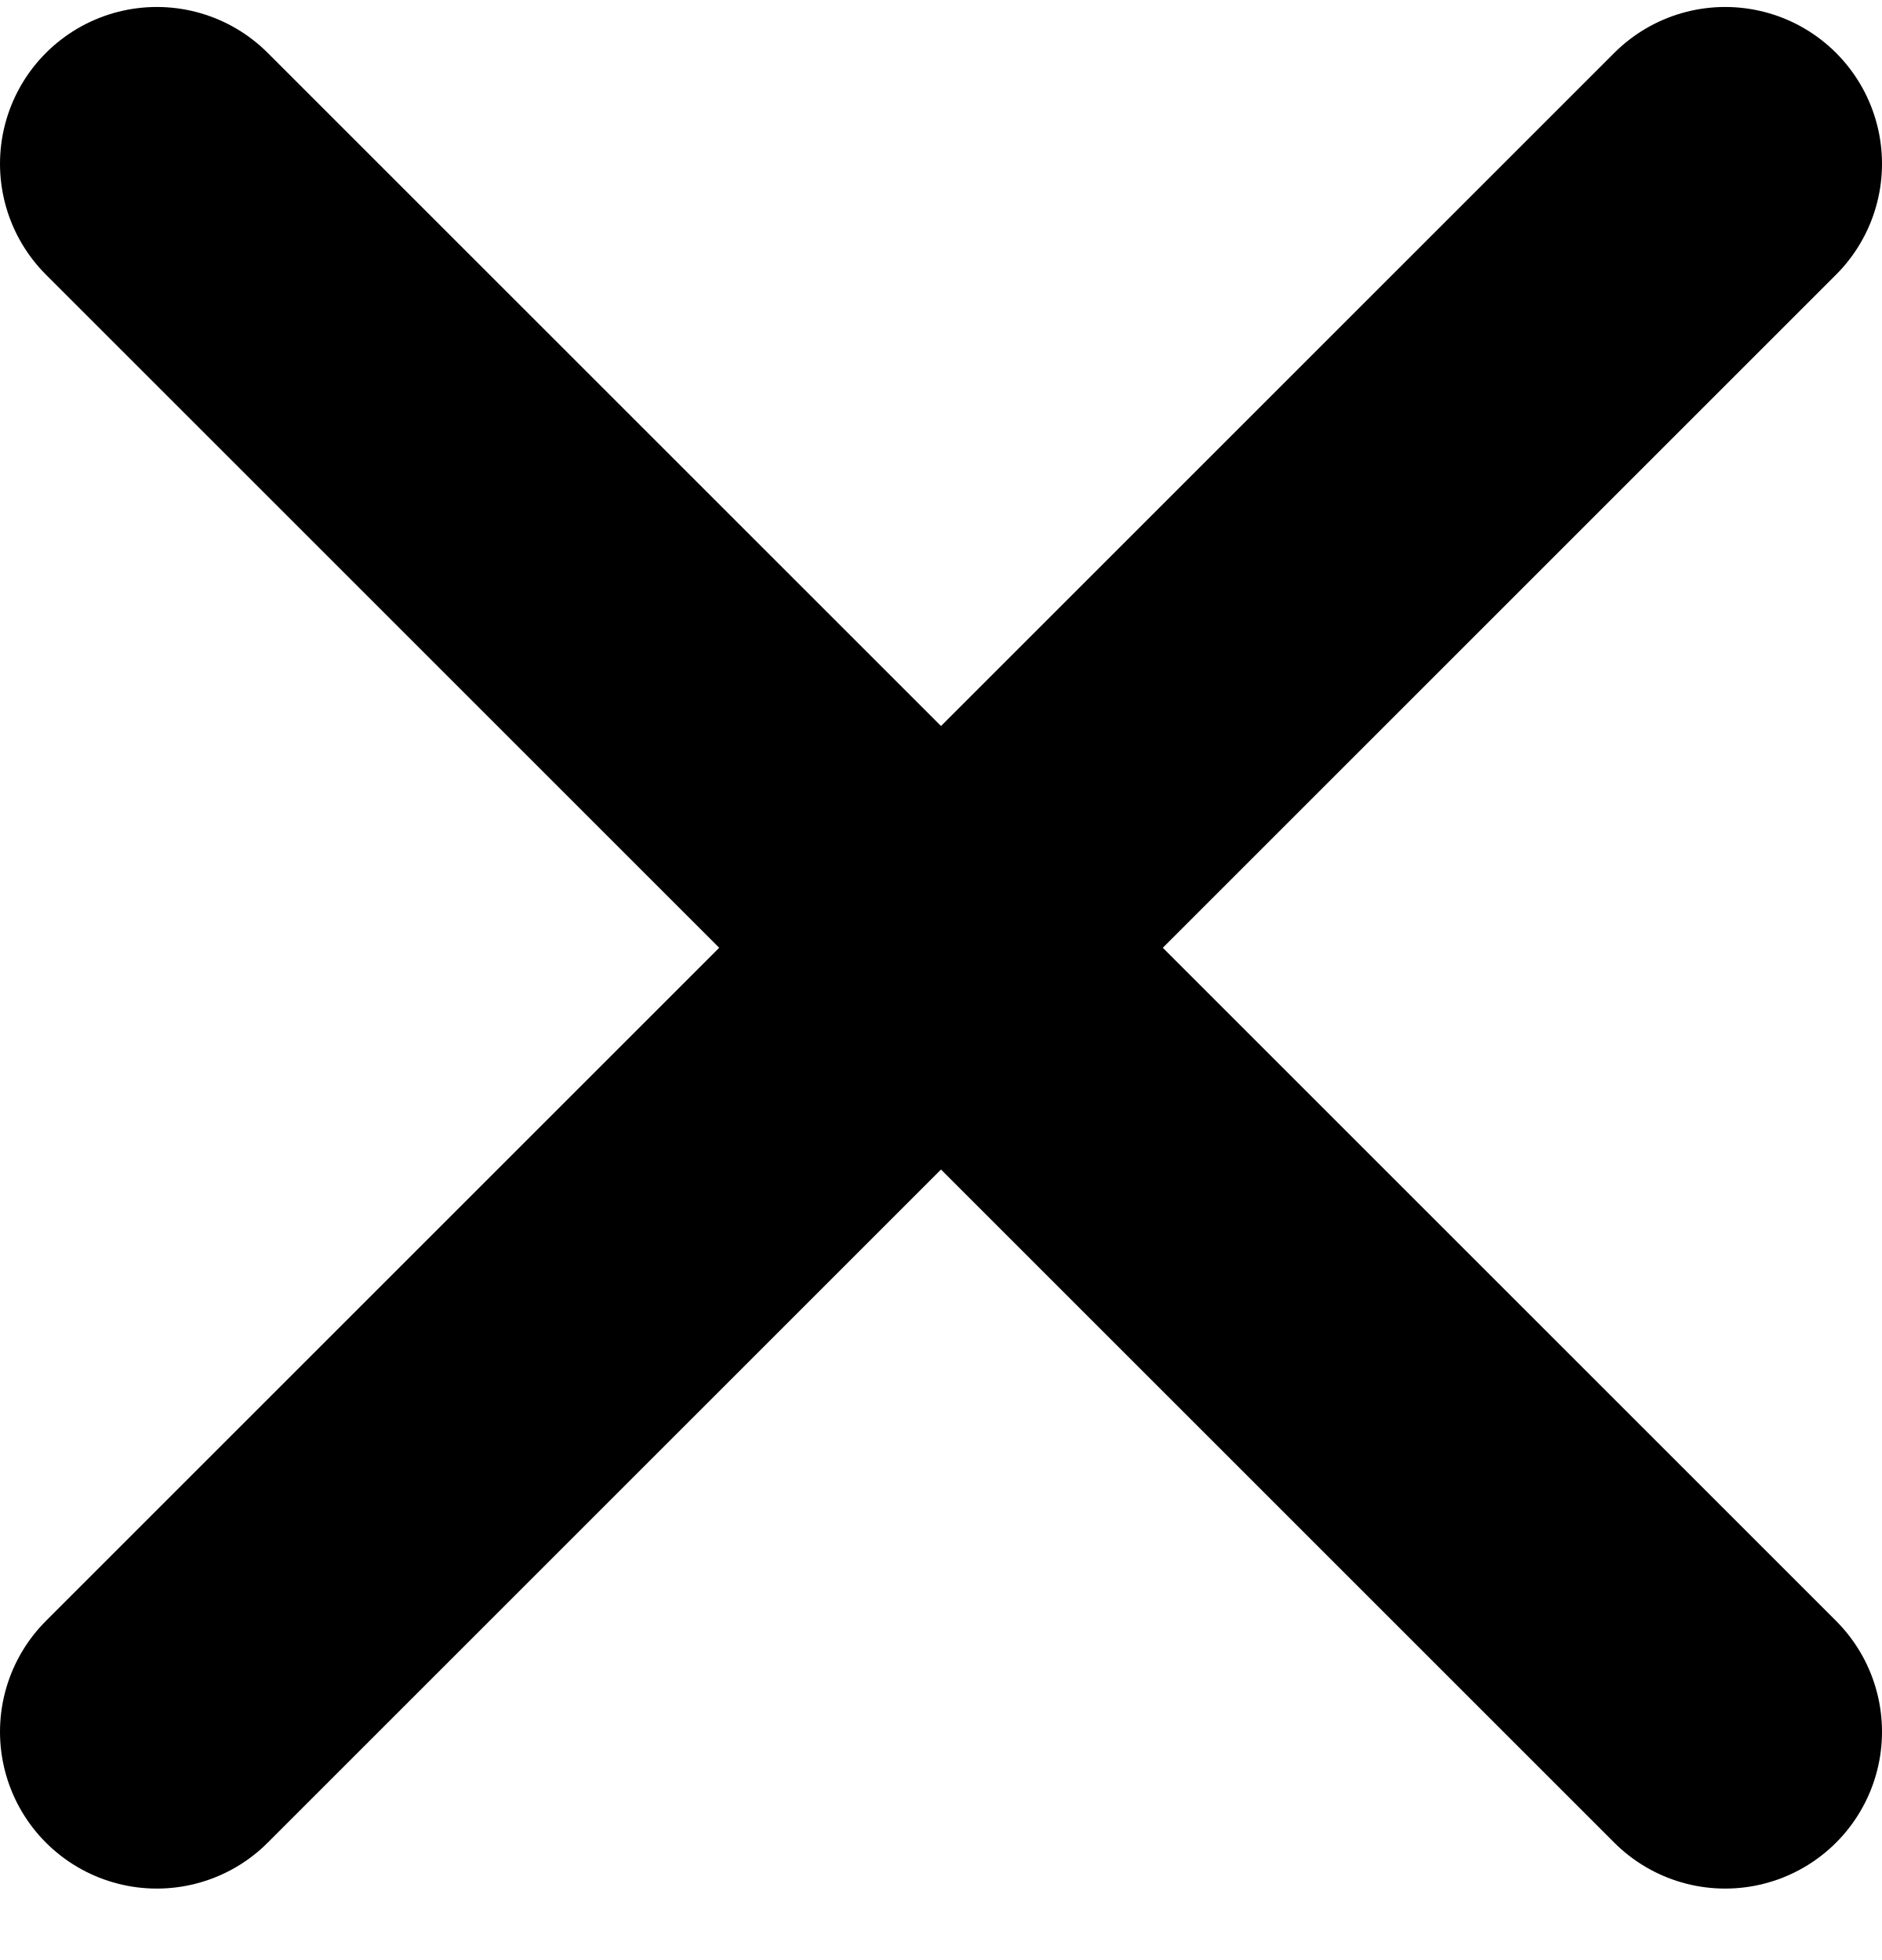
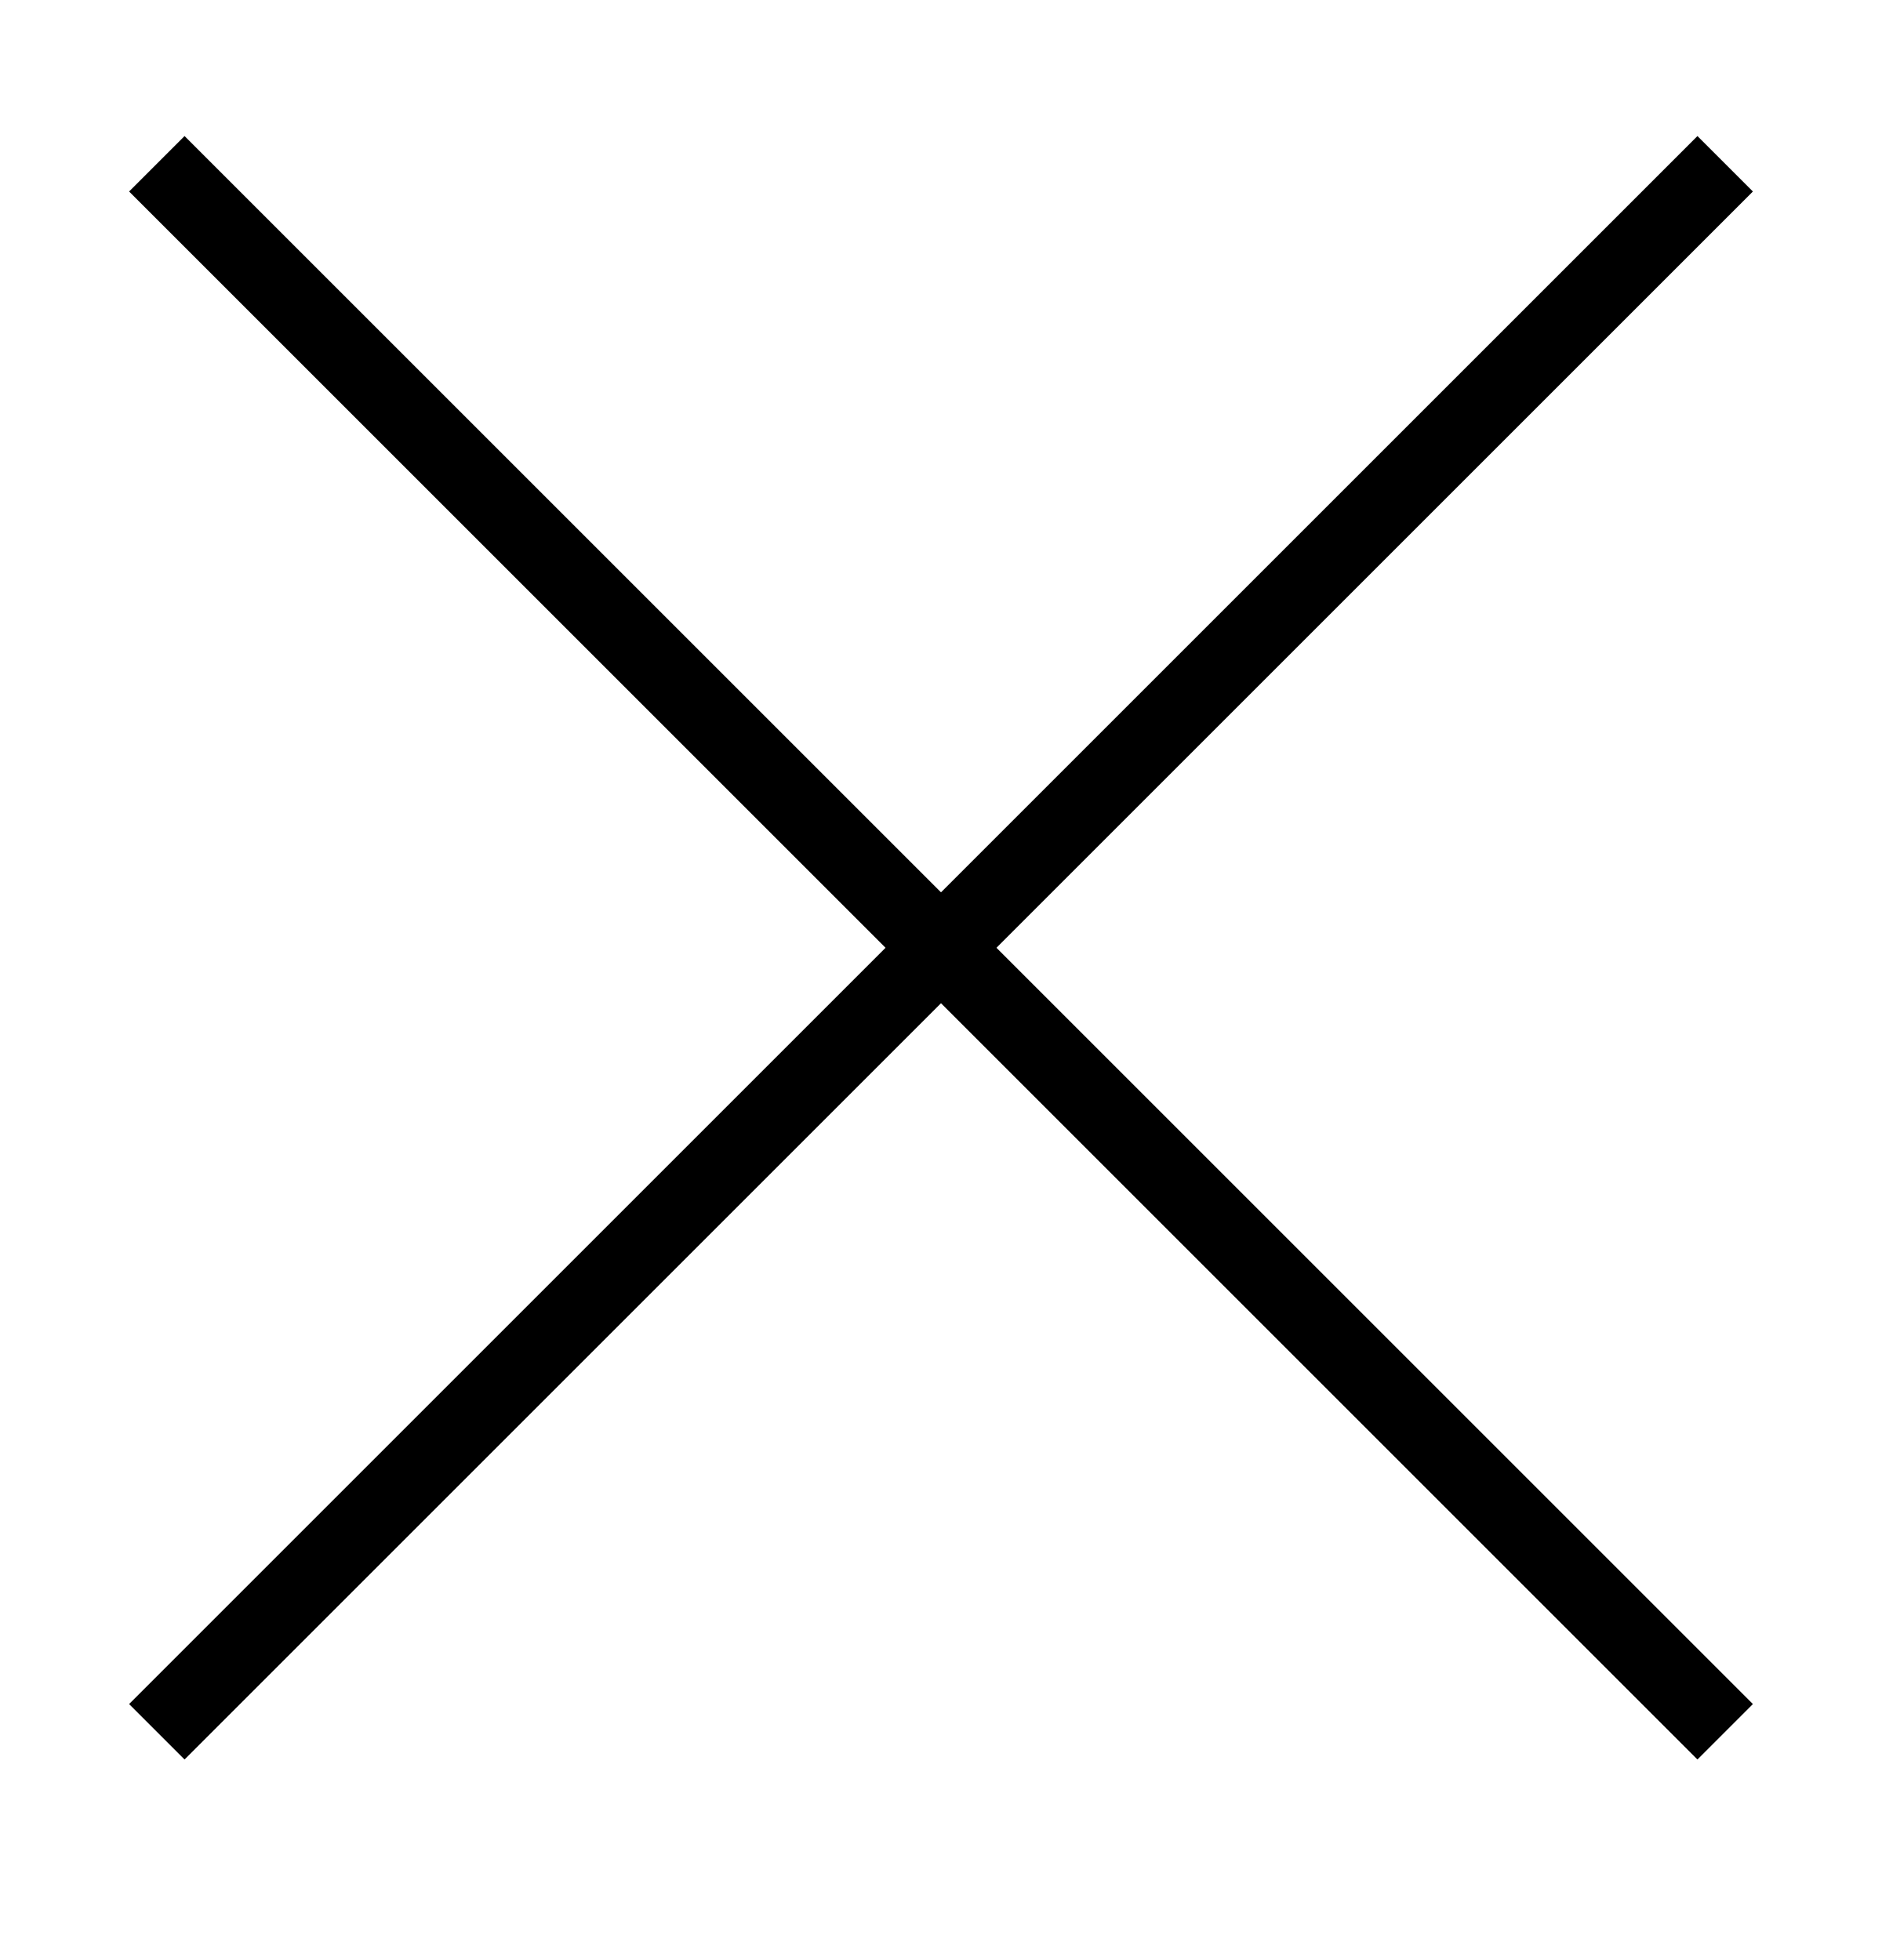
<svg xmlns="http://www.w3.org/2000/svg" width="24" height="25" viewBox="0 0 24 25" fill="none">
-   <path d="M2 2.089L22 22.089" stroke="black" stroke-width="4" stroke-linecap="round" />
-   <path d="M22 2.089L2 22.089" stroke="black" stroke-width="4" stroke-linecap="round" />
+   <path d="M2 2.089L22 22.089" stroke="black" strokeWidth="4" strokeLinecap="round" />
+   <path d="M22 2.089L2 22.089" stroke="black" strokeWidth="4" strokeLinecap="round" />
</svg>
